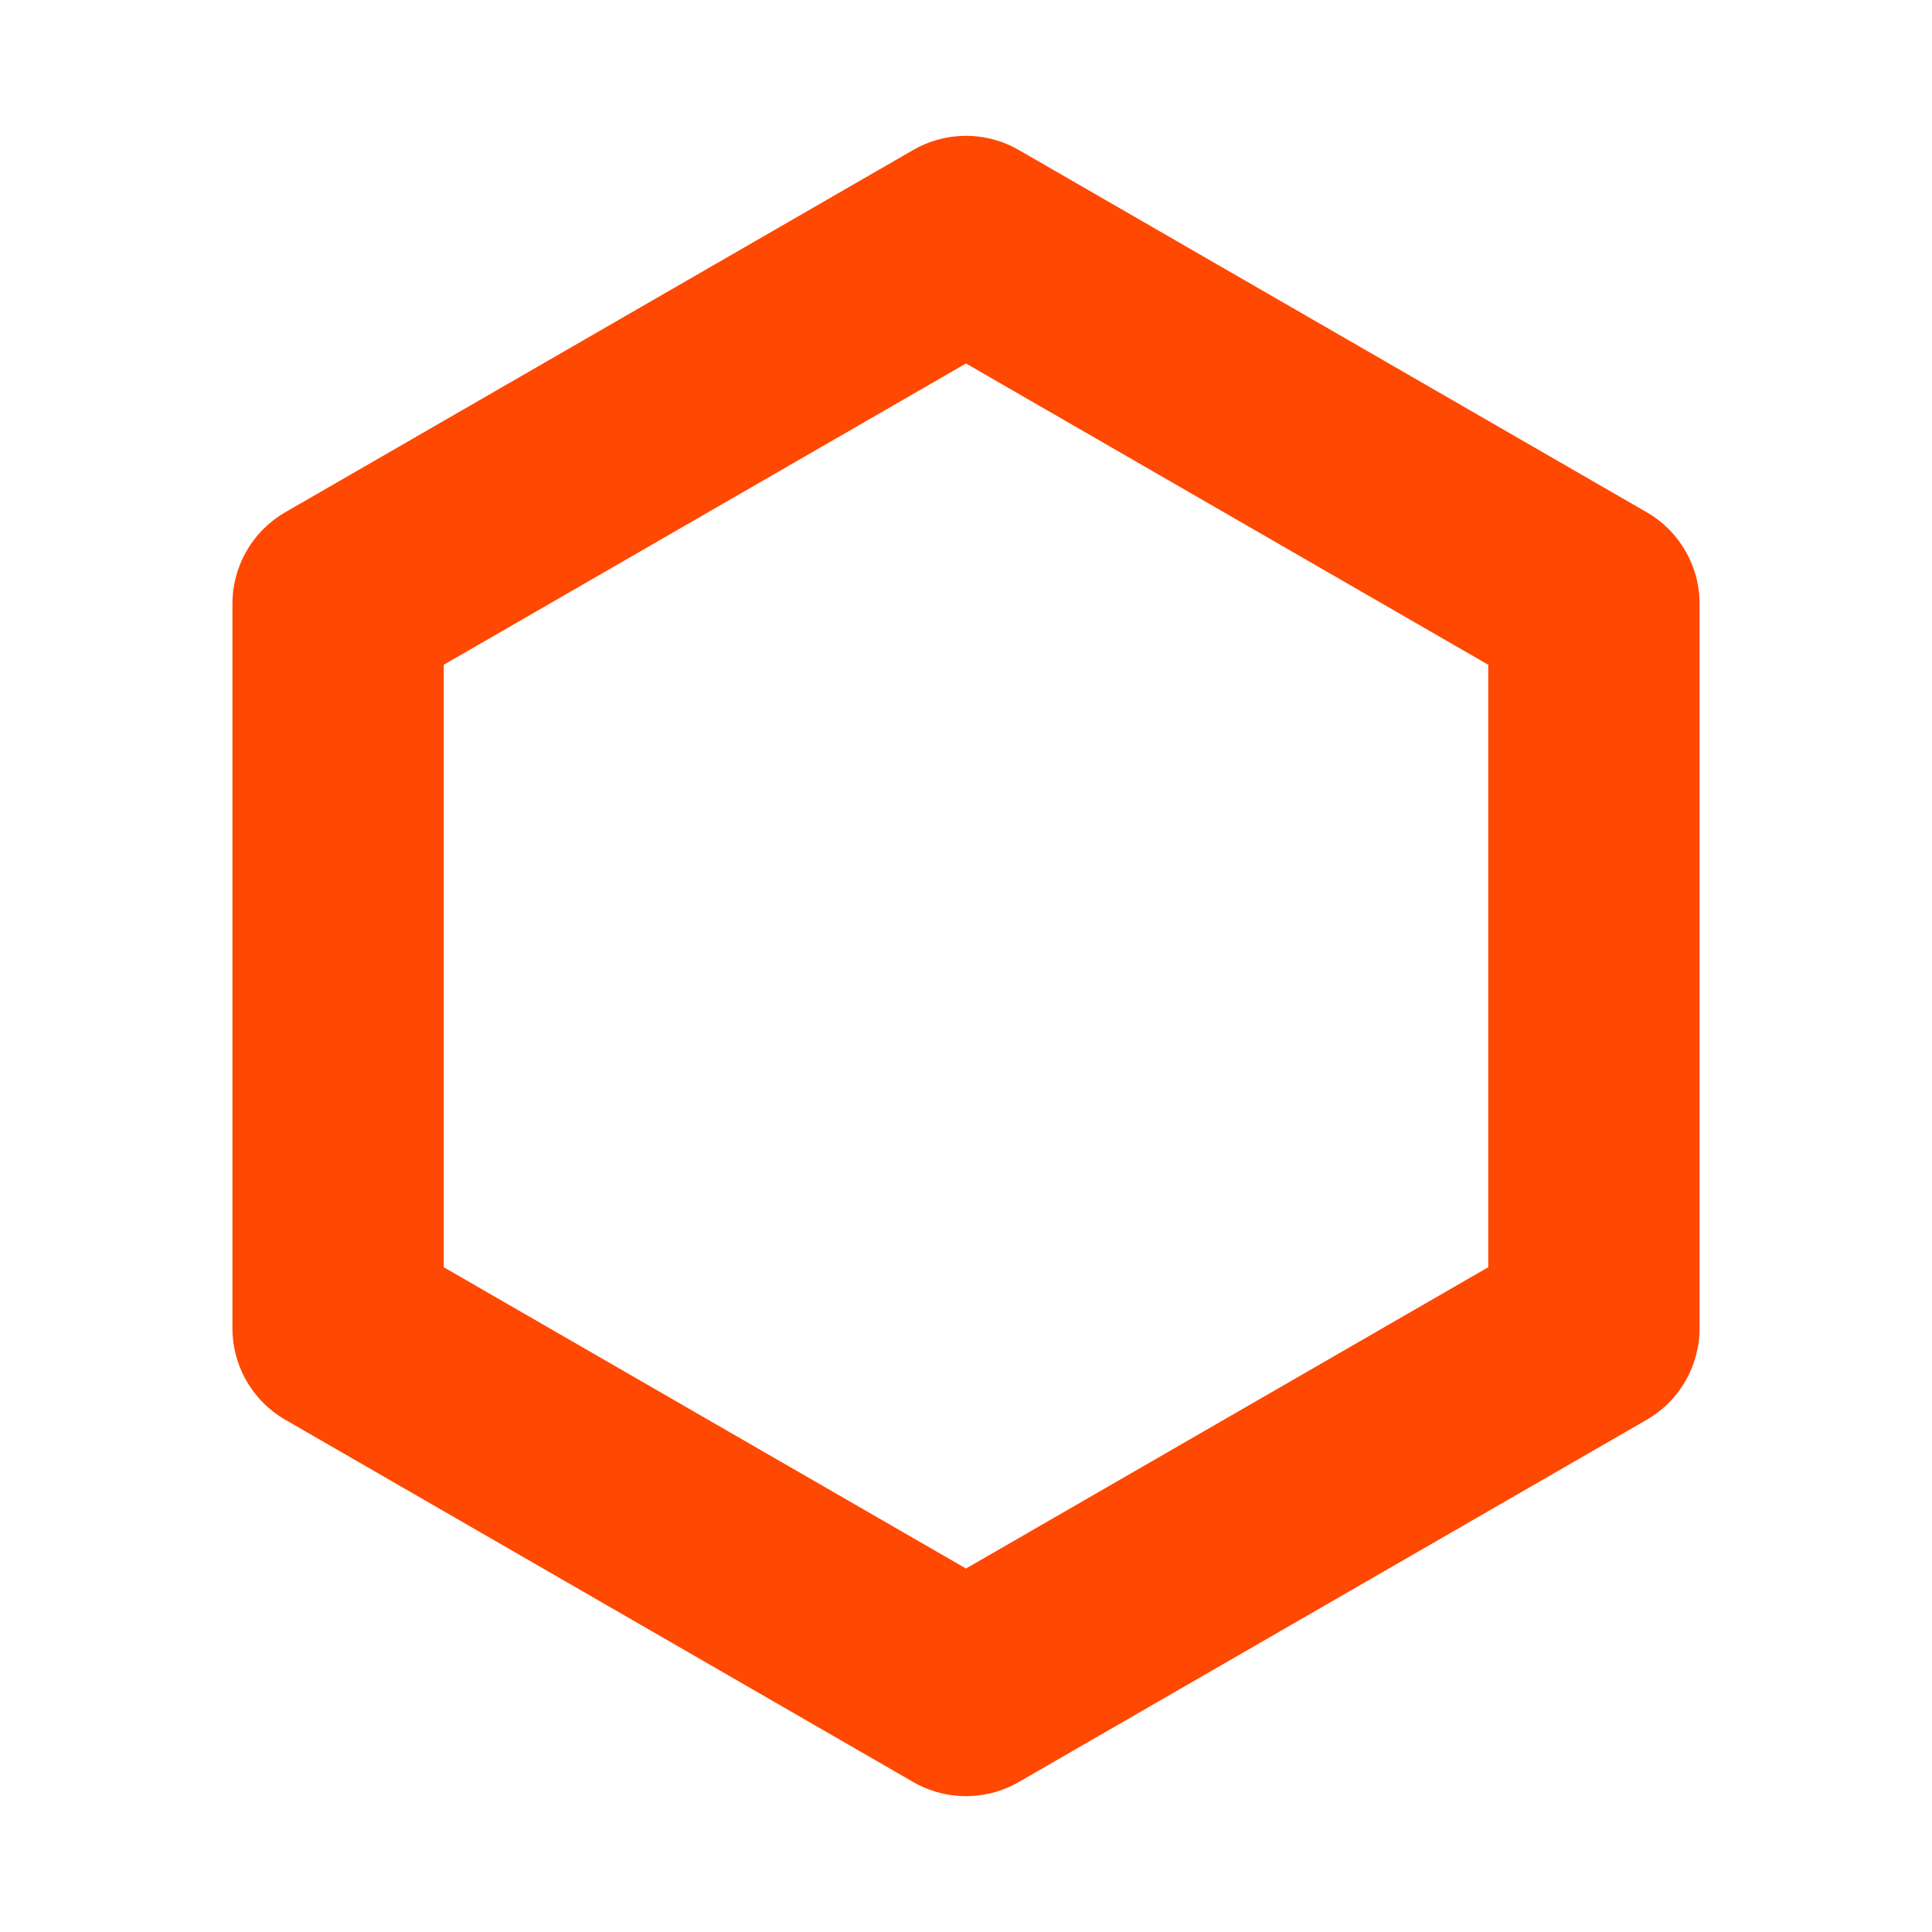
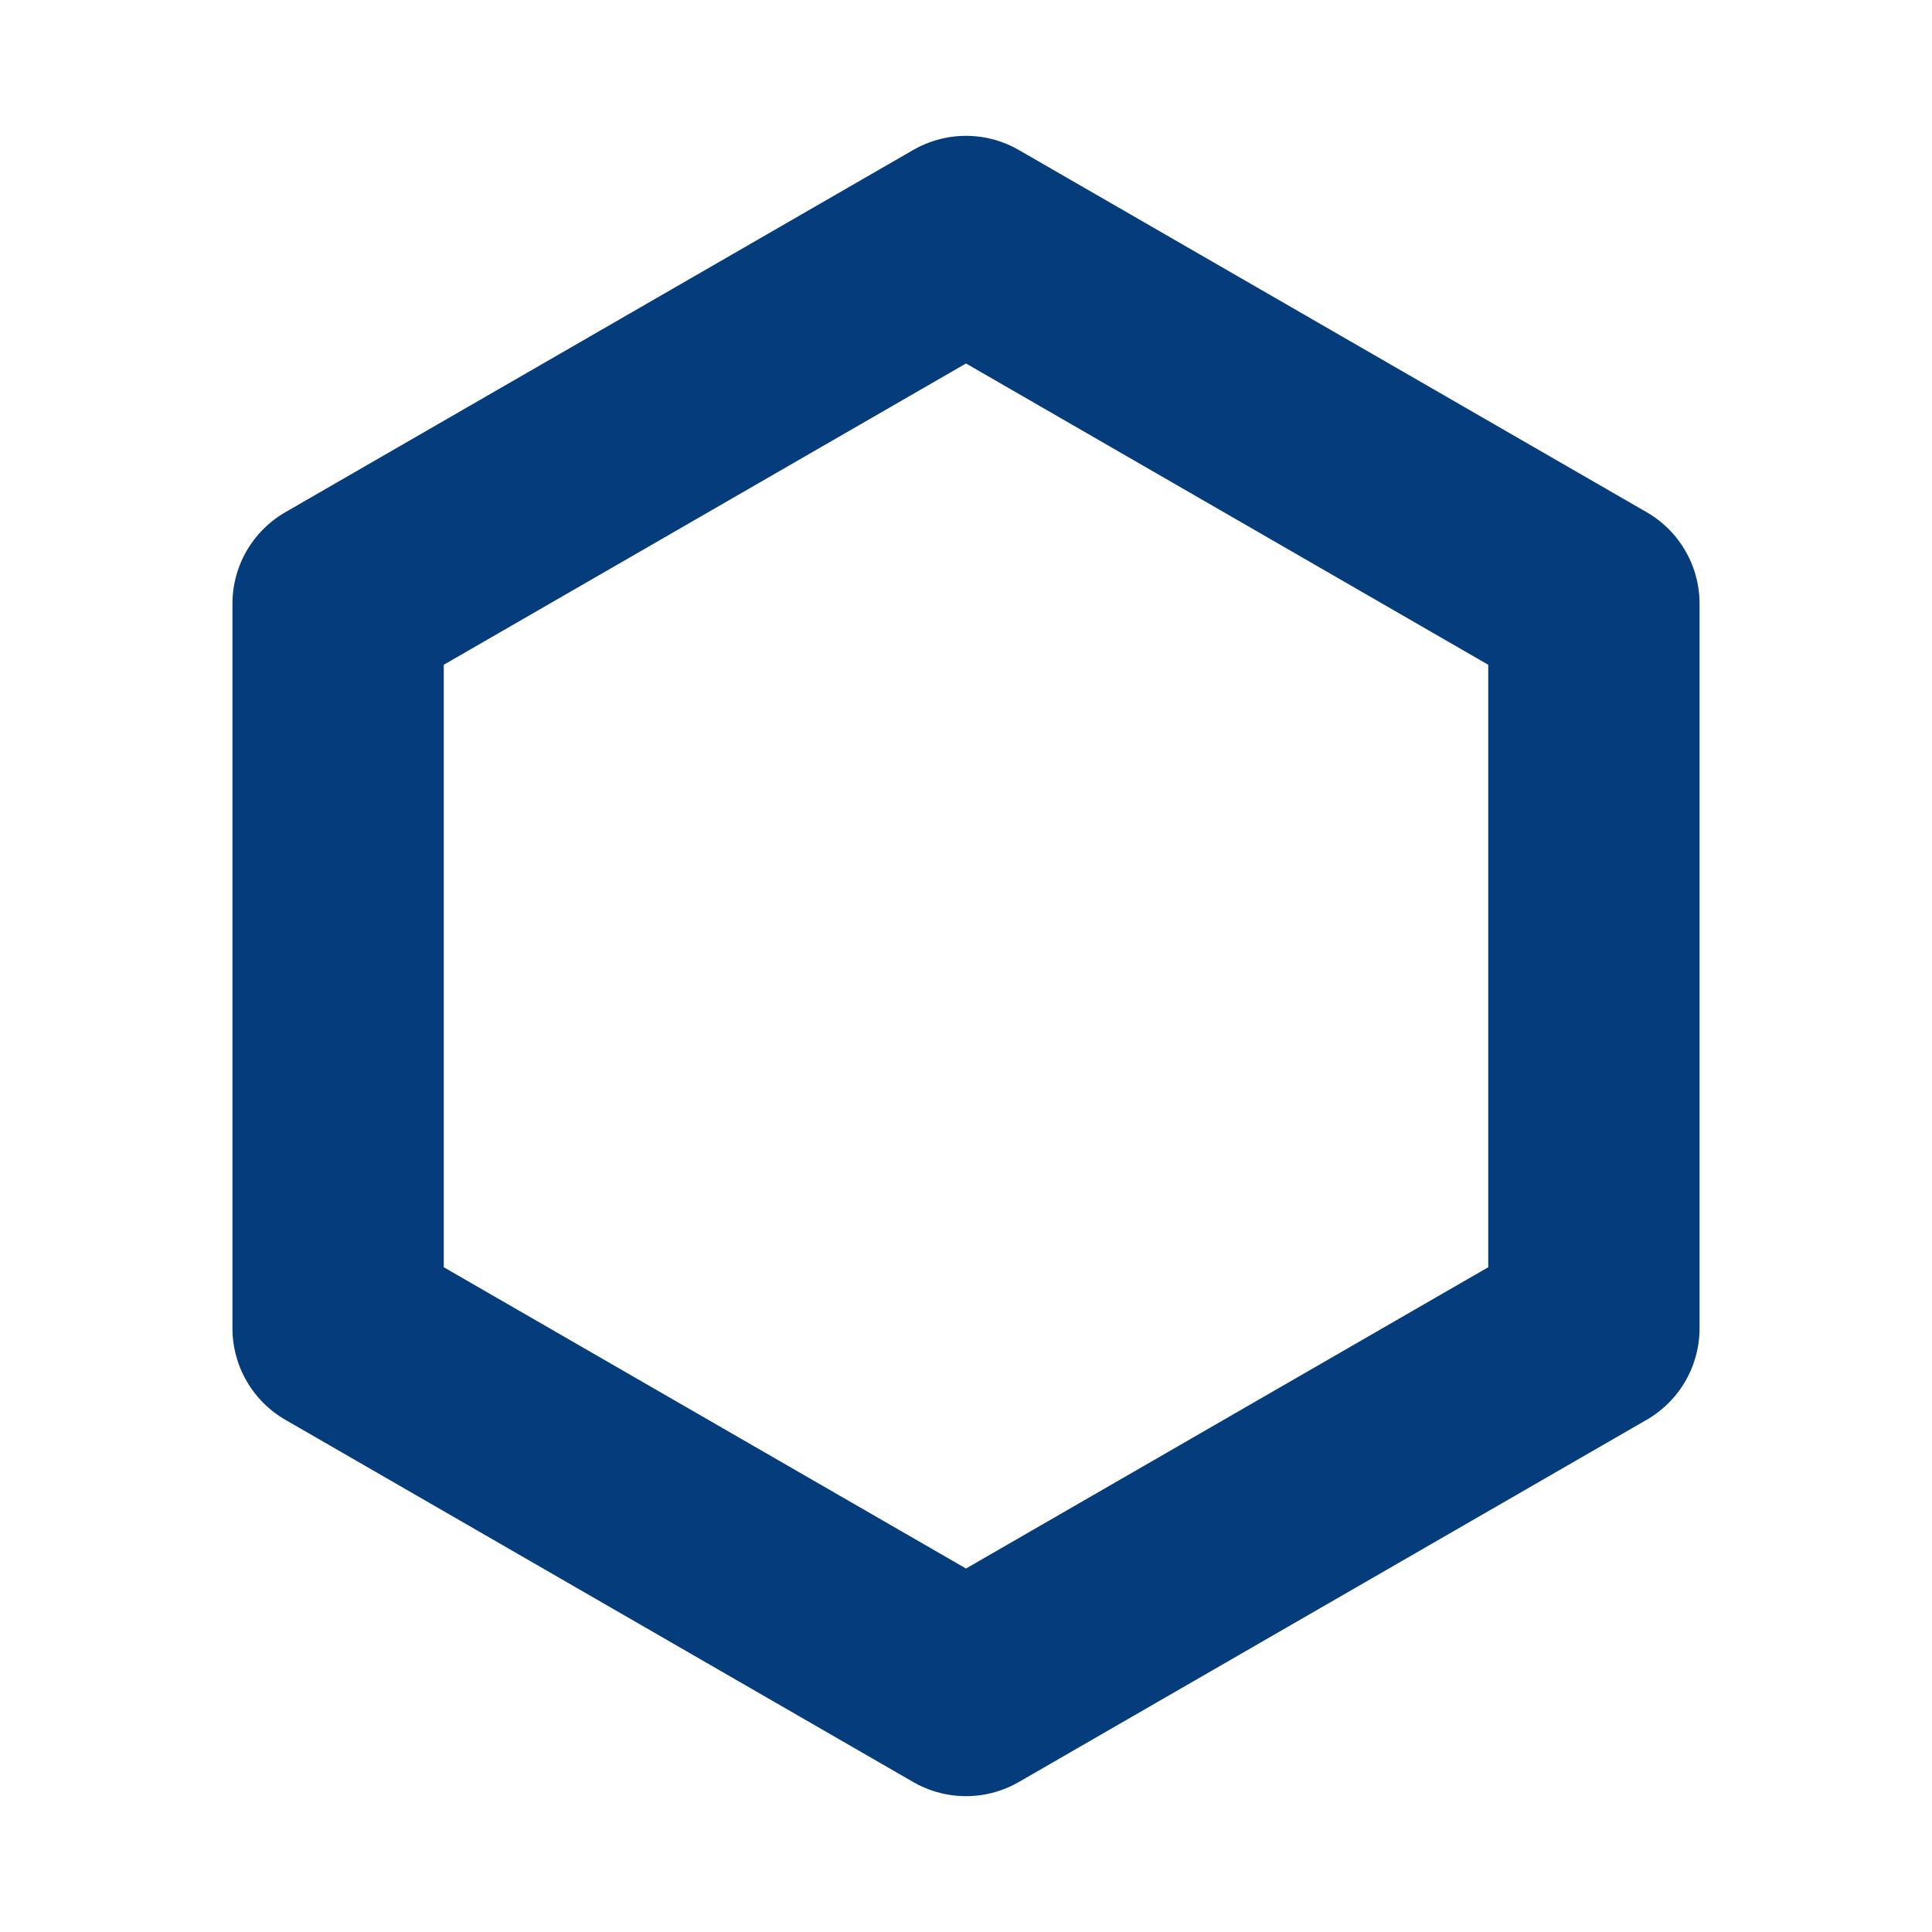
- <svg xmlns="http://www.w3.org/2000/svg" viewBox="0 0 64 64" role="img" aria-label="Cloudflare OS">
-   <path d="M32 8 52.8 20v24L32 56 11.2 44V20L32 8Z" fill="none" stroke="#ff4801" stroke-width="7" stroke-linejoin="round" />
+ <svg xmlns="http://www.w3.org/2000/svg" viewBox="0 0 64 64" role="img" aria-label="RadiOS">
+   <path d="M32 8 52.8 20v24L32 56 11.2 44V20L32 8Z" fill="none" stroke="#053c7c" stroke-width="7" stroke-linejoin="round" />
</svg>
